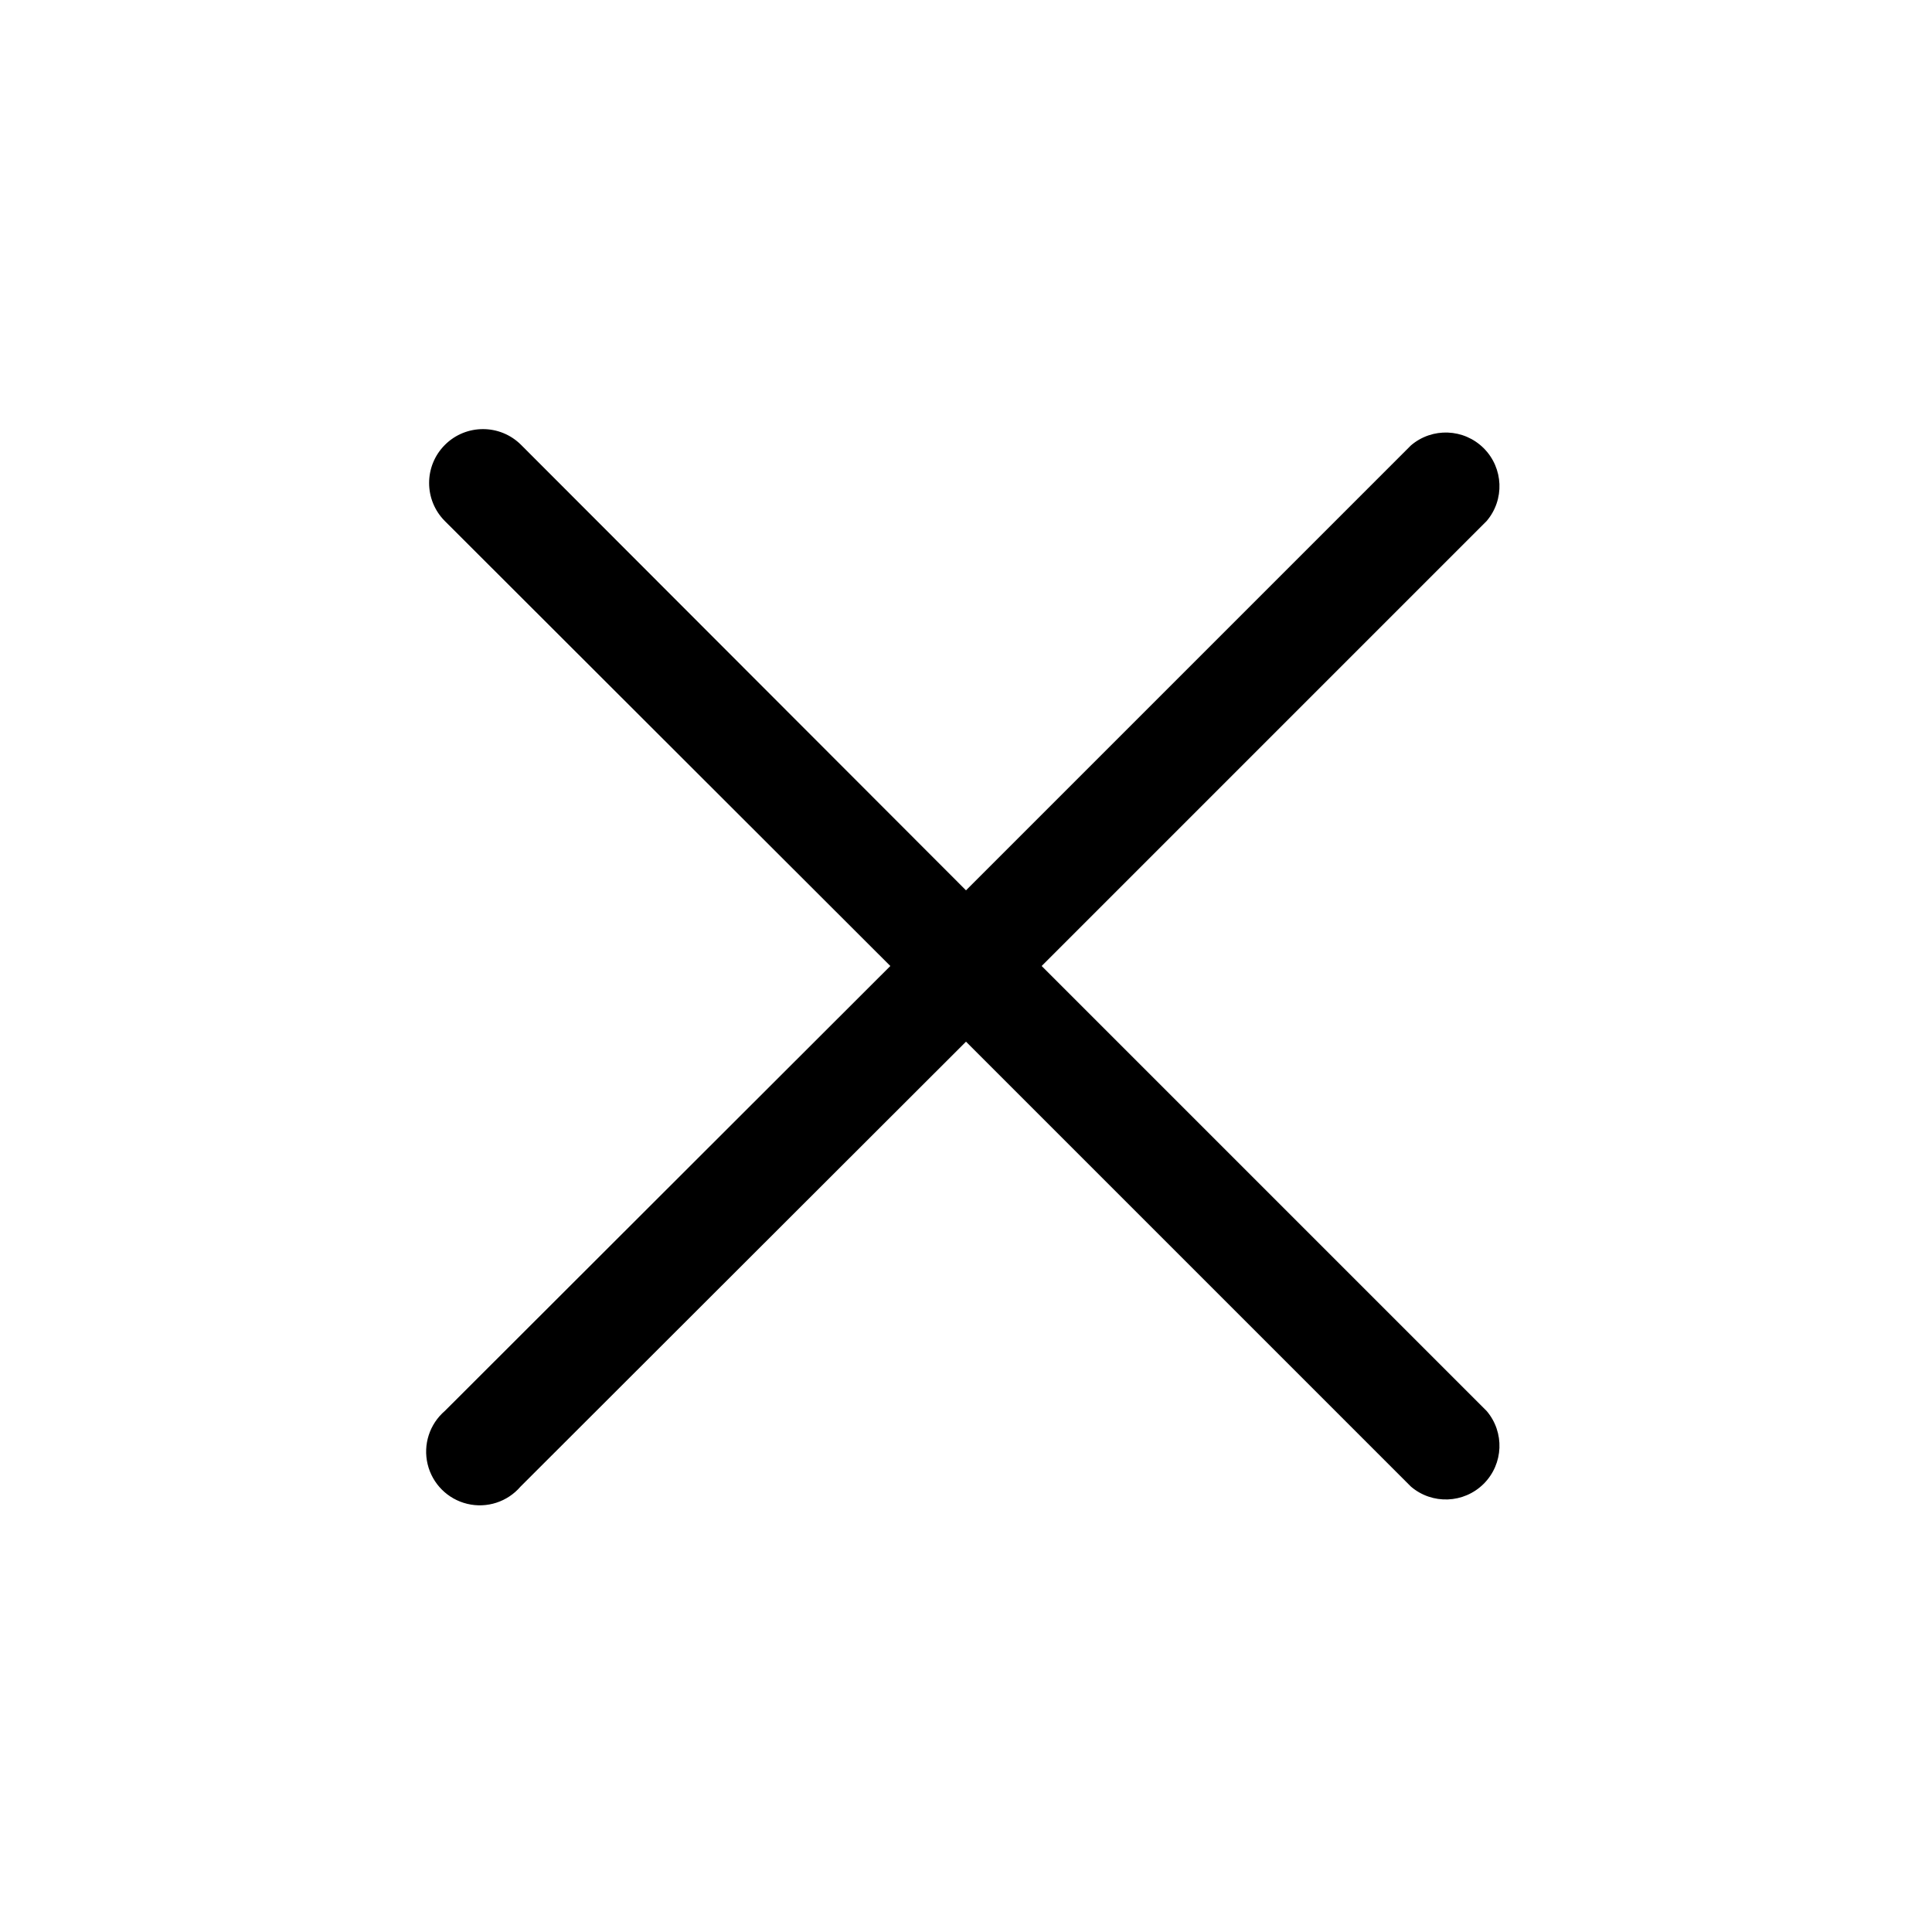
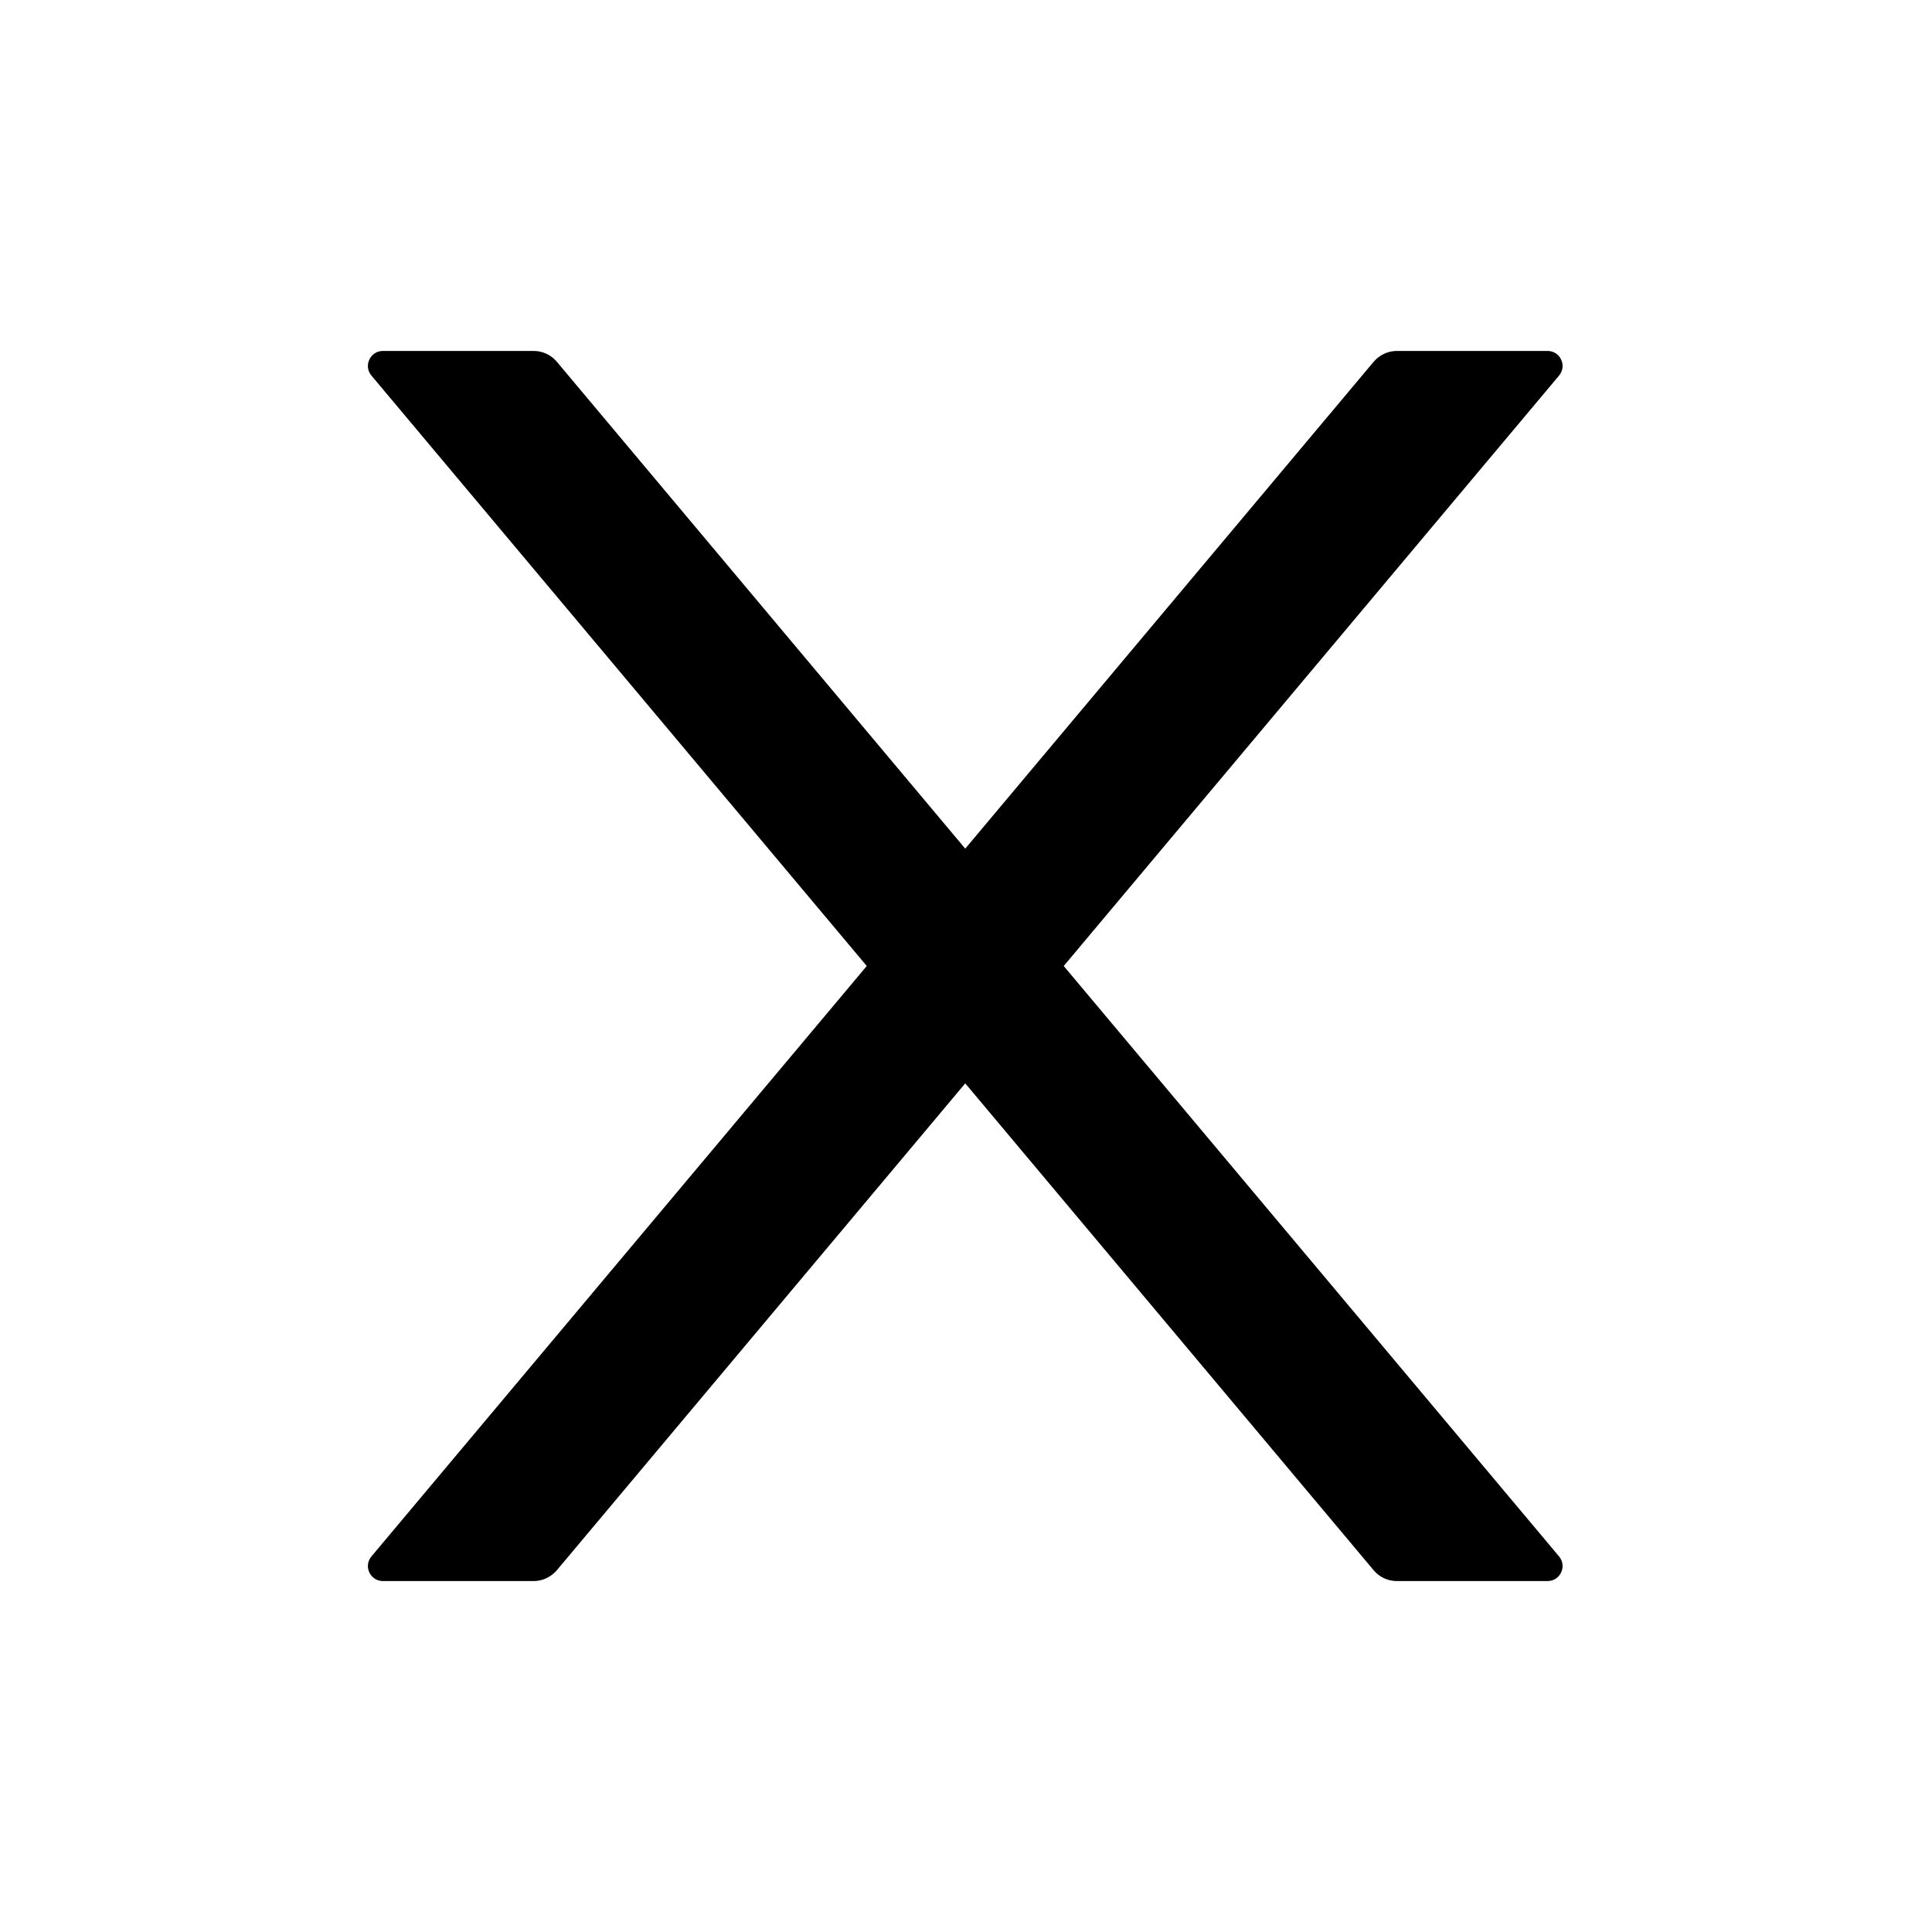
- <svg xmlns="http://www.w3.org/2000/svg" aria-hidden="true" role="img" width="1em" height="1em" preserveAspectRatio="xMidYMid meet" viewBox="0 0 36 36">
-   <path d="M19.41 18l8.29-8.29a1 1 0 0 0-1.41-1.41L18 16.59l-8.29-8.3a1 1 0 0 0-1.42 1.42l8.3 8.29l-8.3 8.29A1 1 0 1 0 9.7 27.7l8.3-8.29l8.29 8.29a1 1 0 0 0 1.41-1.41z" fill="currentColor" />
+ <svg xmlns="http://www.w3.org/2000/svg" viewBox="0 0 1024 1024" version="1.1">
+   <path d="M563.8 512l262.5-312.9c4.4-5.2 0.7-13.1-6.1-13.1h-79.8c-4.7 0-9.2 2.1-12.3 5.7L511.6 449.8 295.1 191.7c-3-3.6-7.5-5.7-12.3-5.7H203c-6.8 0-10.5 7.9-6.1 13.1L459.4 512 196.9 824.9c-4.4 5.2-0.7 13.1 6.1 13.1h79.8c4.7 0 9.2-2.1 12.3-5.7l216.5-258.1 216.5 258.1c3 3.6 7.5 5.7 12.3 5.7h79.8c6.8 0 10.5-7.9 6.1-13.1L563.8 512z" p-id="2987" />
</svg>
